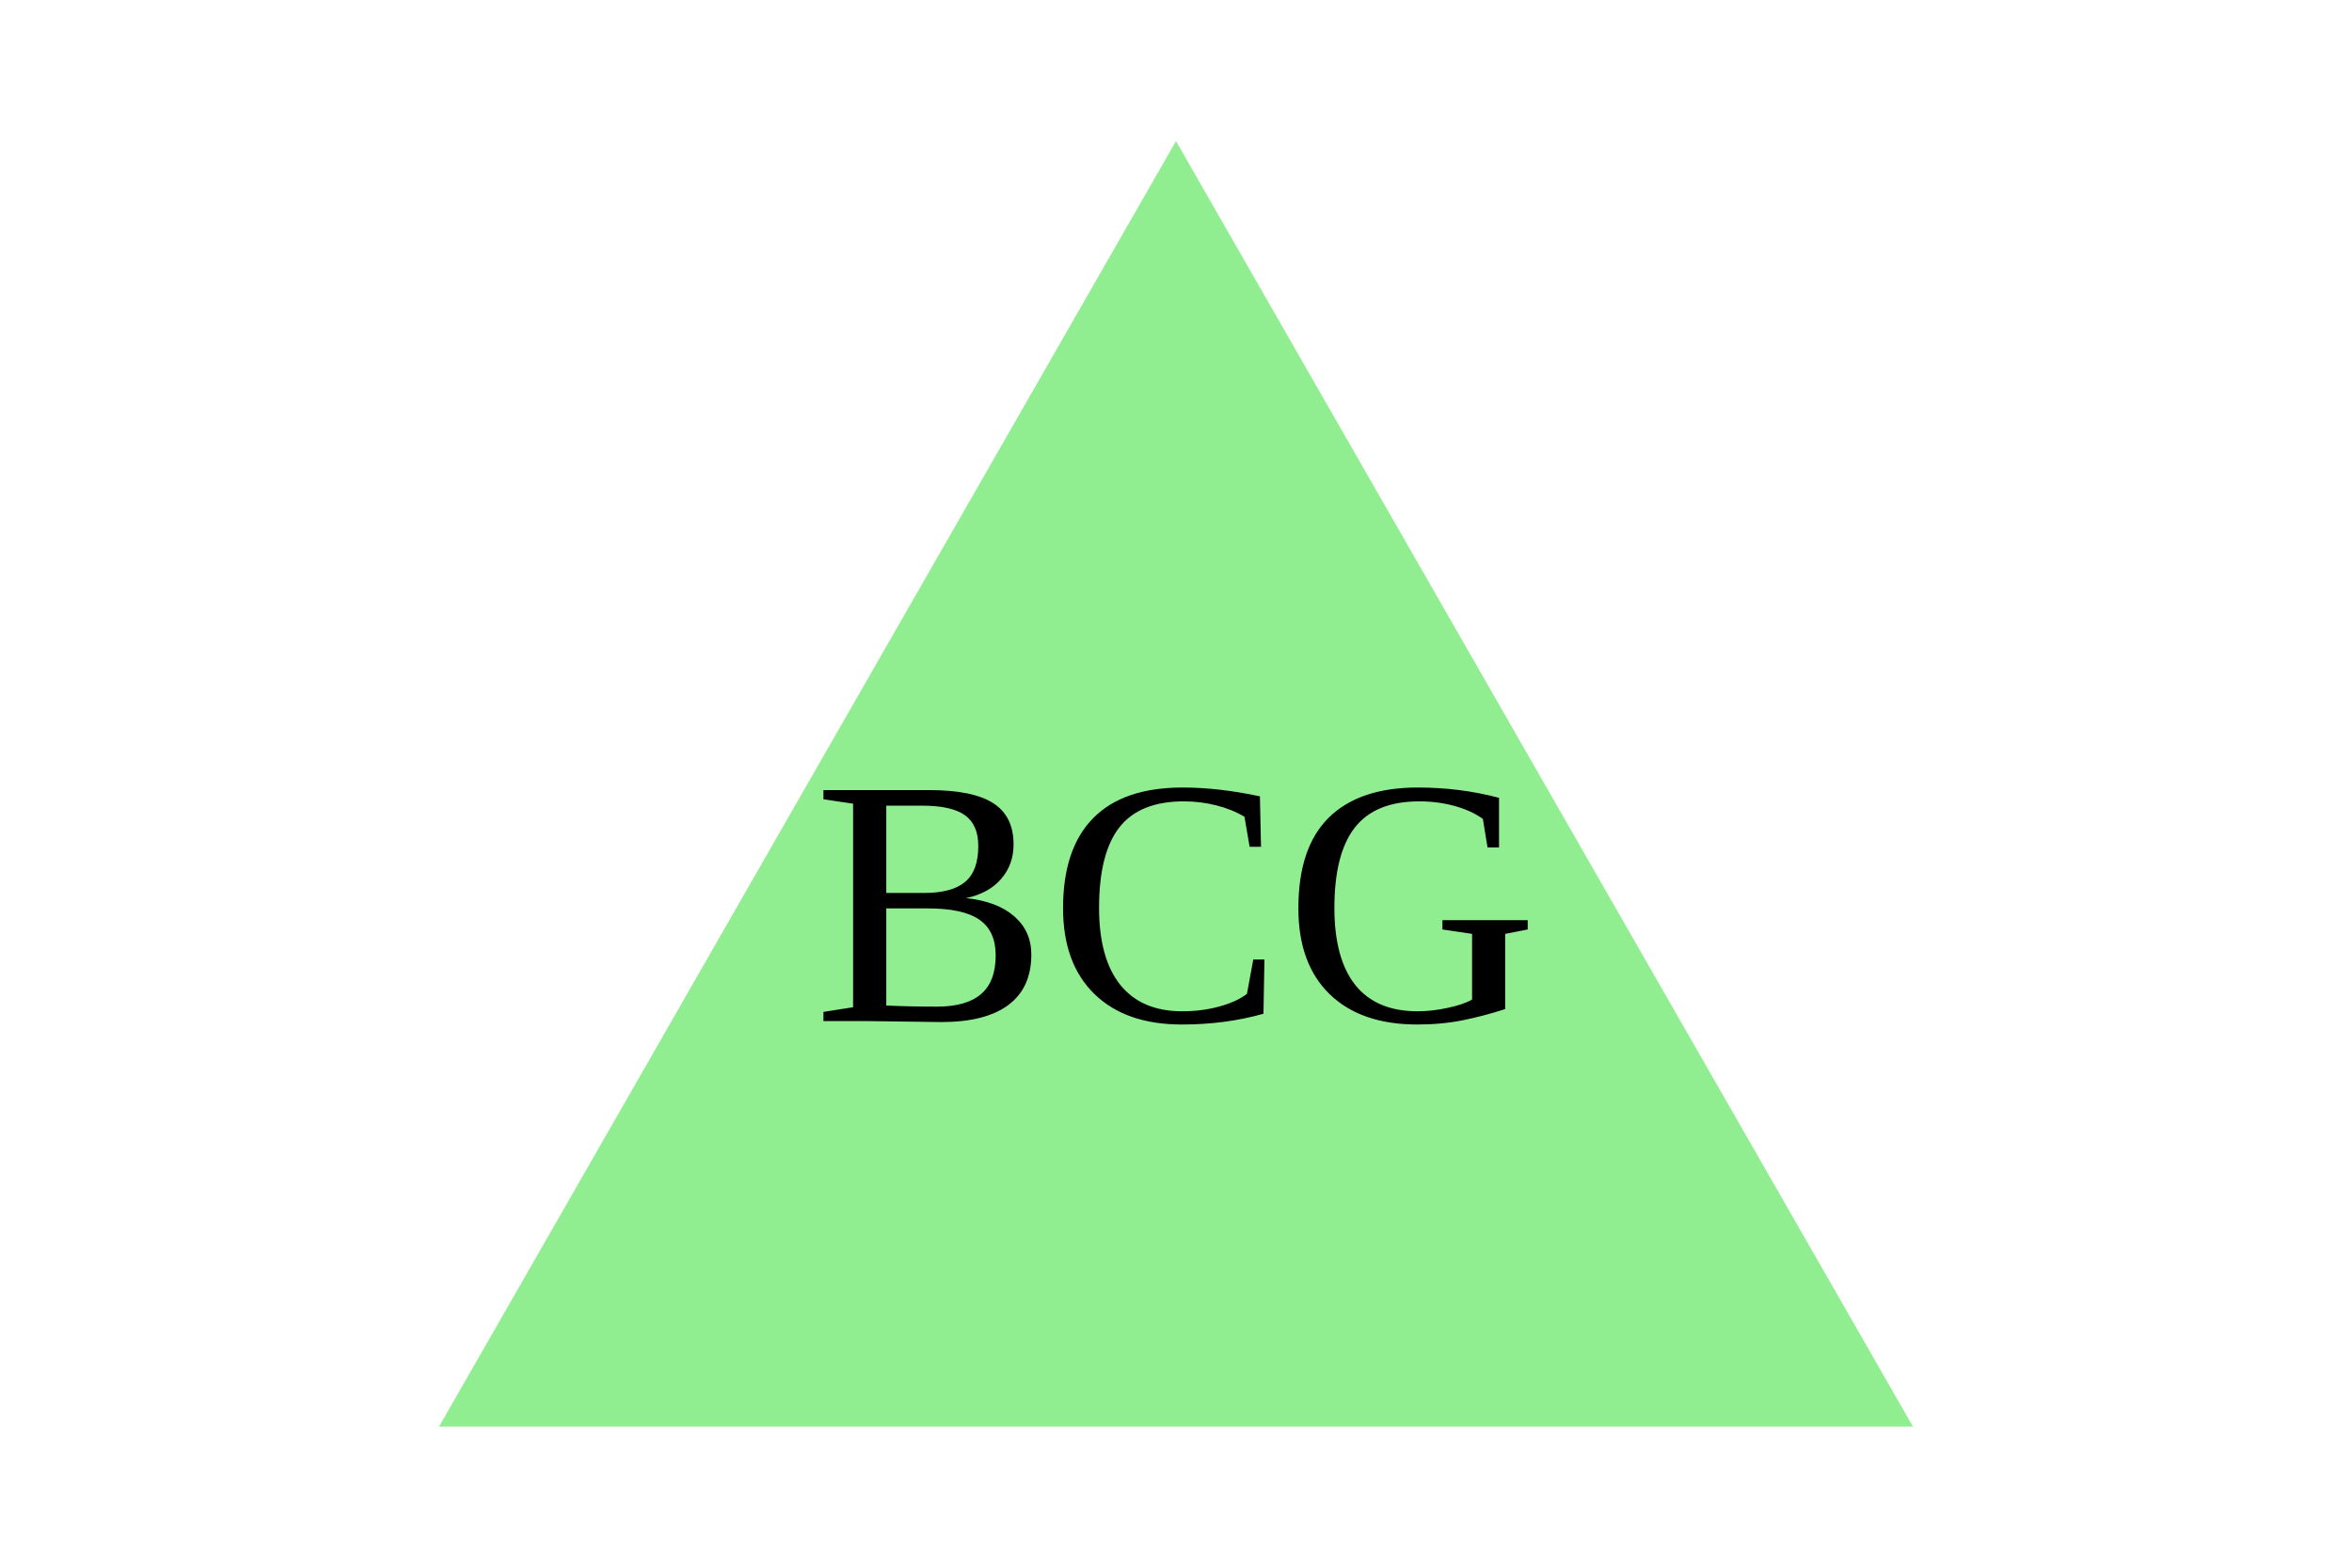
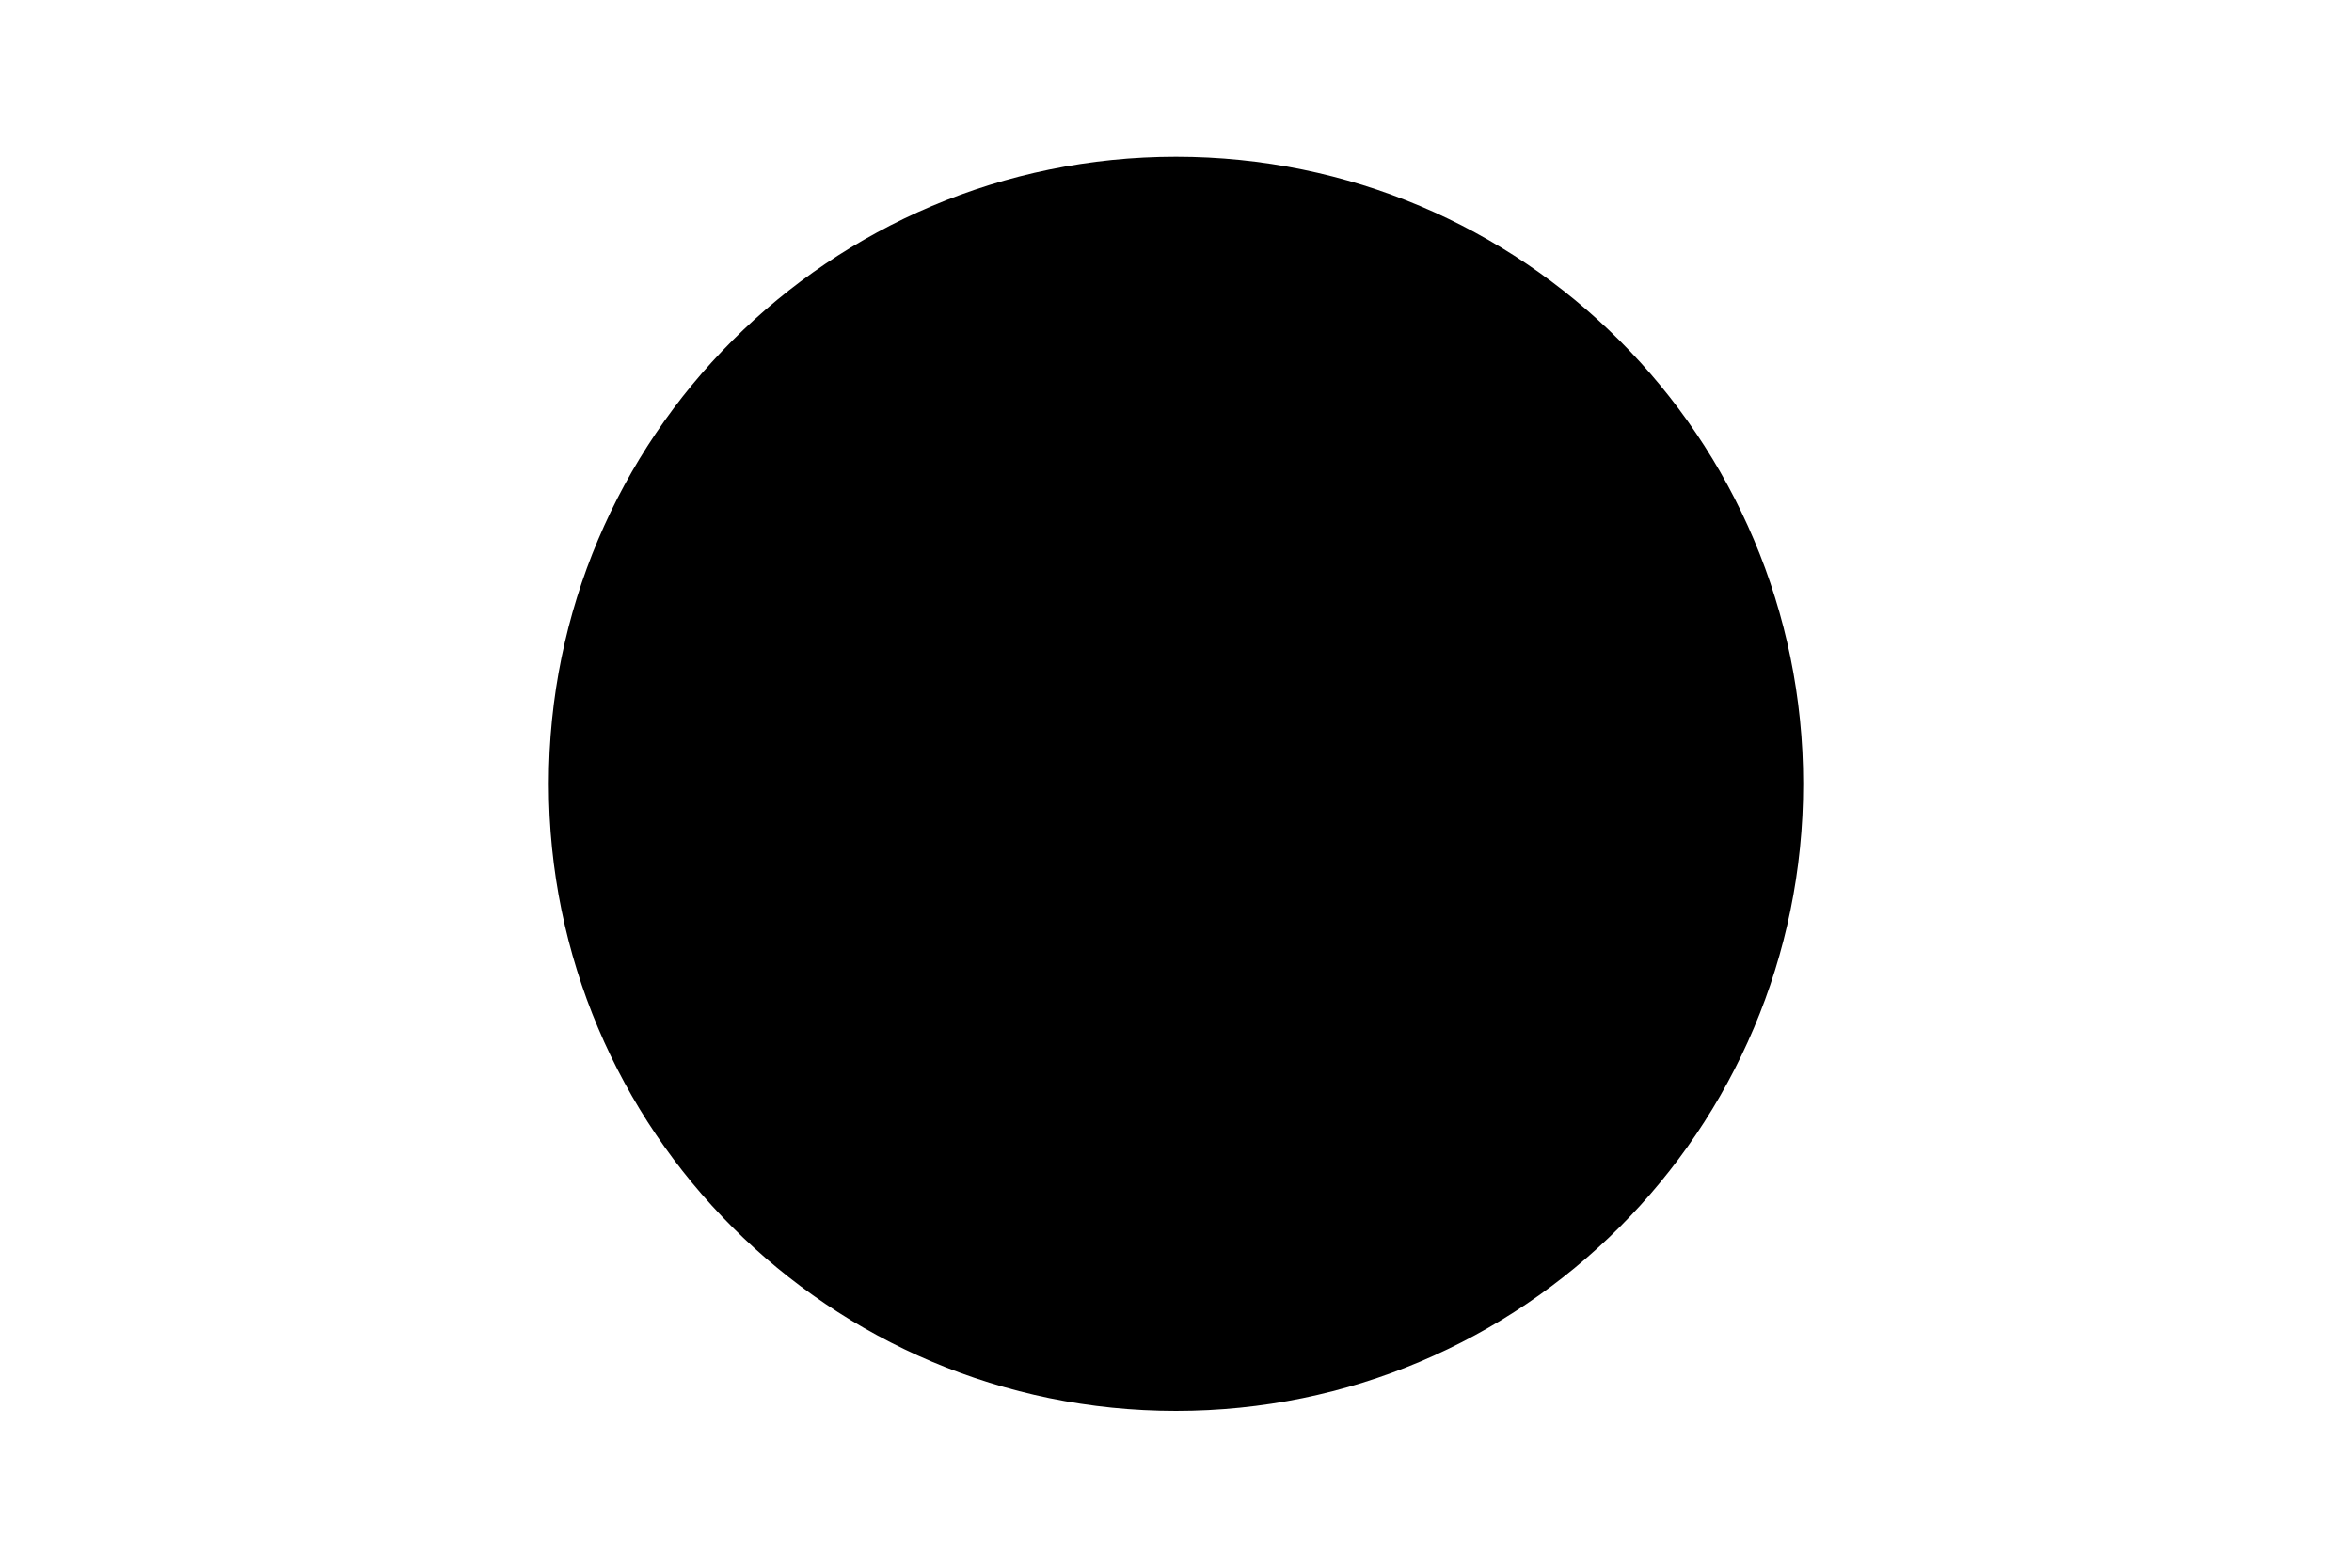
<svg xmlns="http://www.w3.org/2000/svg" version="1.1" width="300" height="200">
-   <polygon points="150, 18 244, 182 56, 182" fill="LightGreen" />
-   <text x="50%" y="70%" font-size="45px" dominant-baseline="text-bottom" rotate="9" text-anchor="middle" fill="undefined">BCG</text>
+   <circle cx="150" cy="100" r="80" fill="sdfkl;ja" />
+   <text x="50%" y="50%" font-size="60px" dominant-baseline="middle" text-anchor="middle" fill="bluew">BVC</text>
</svg>
